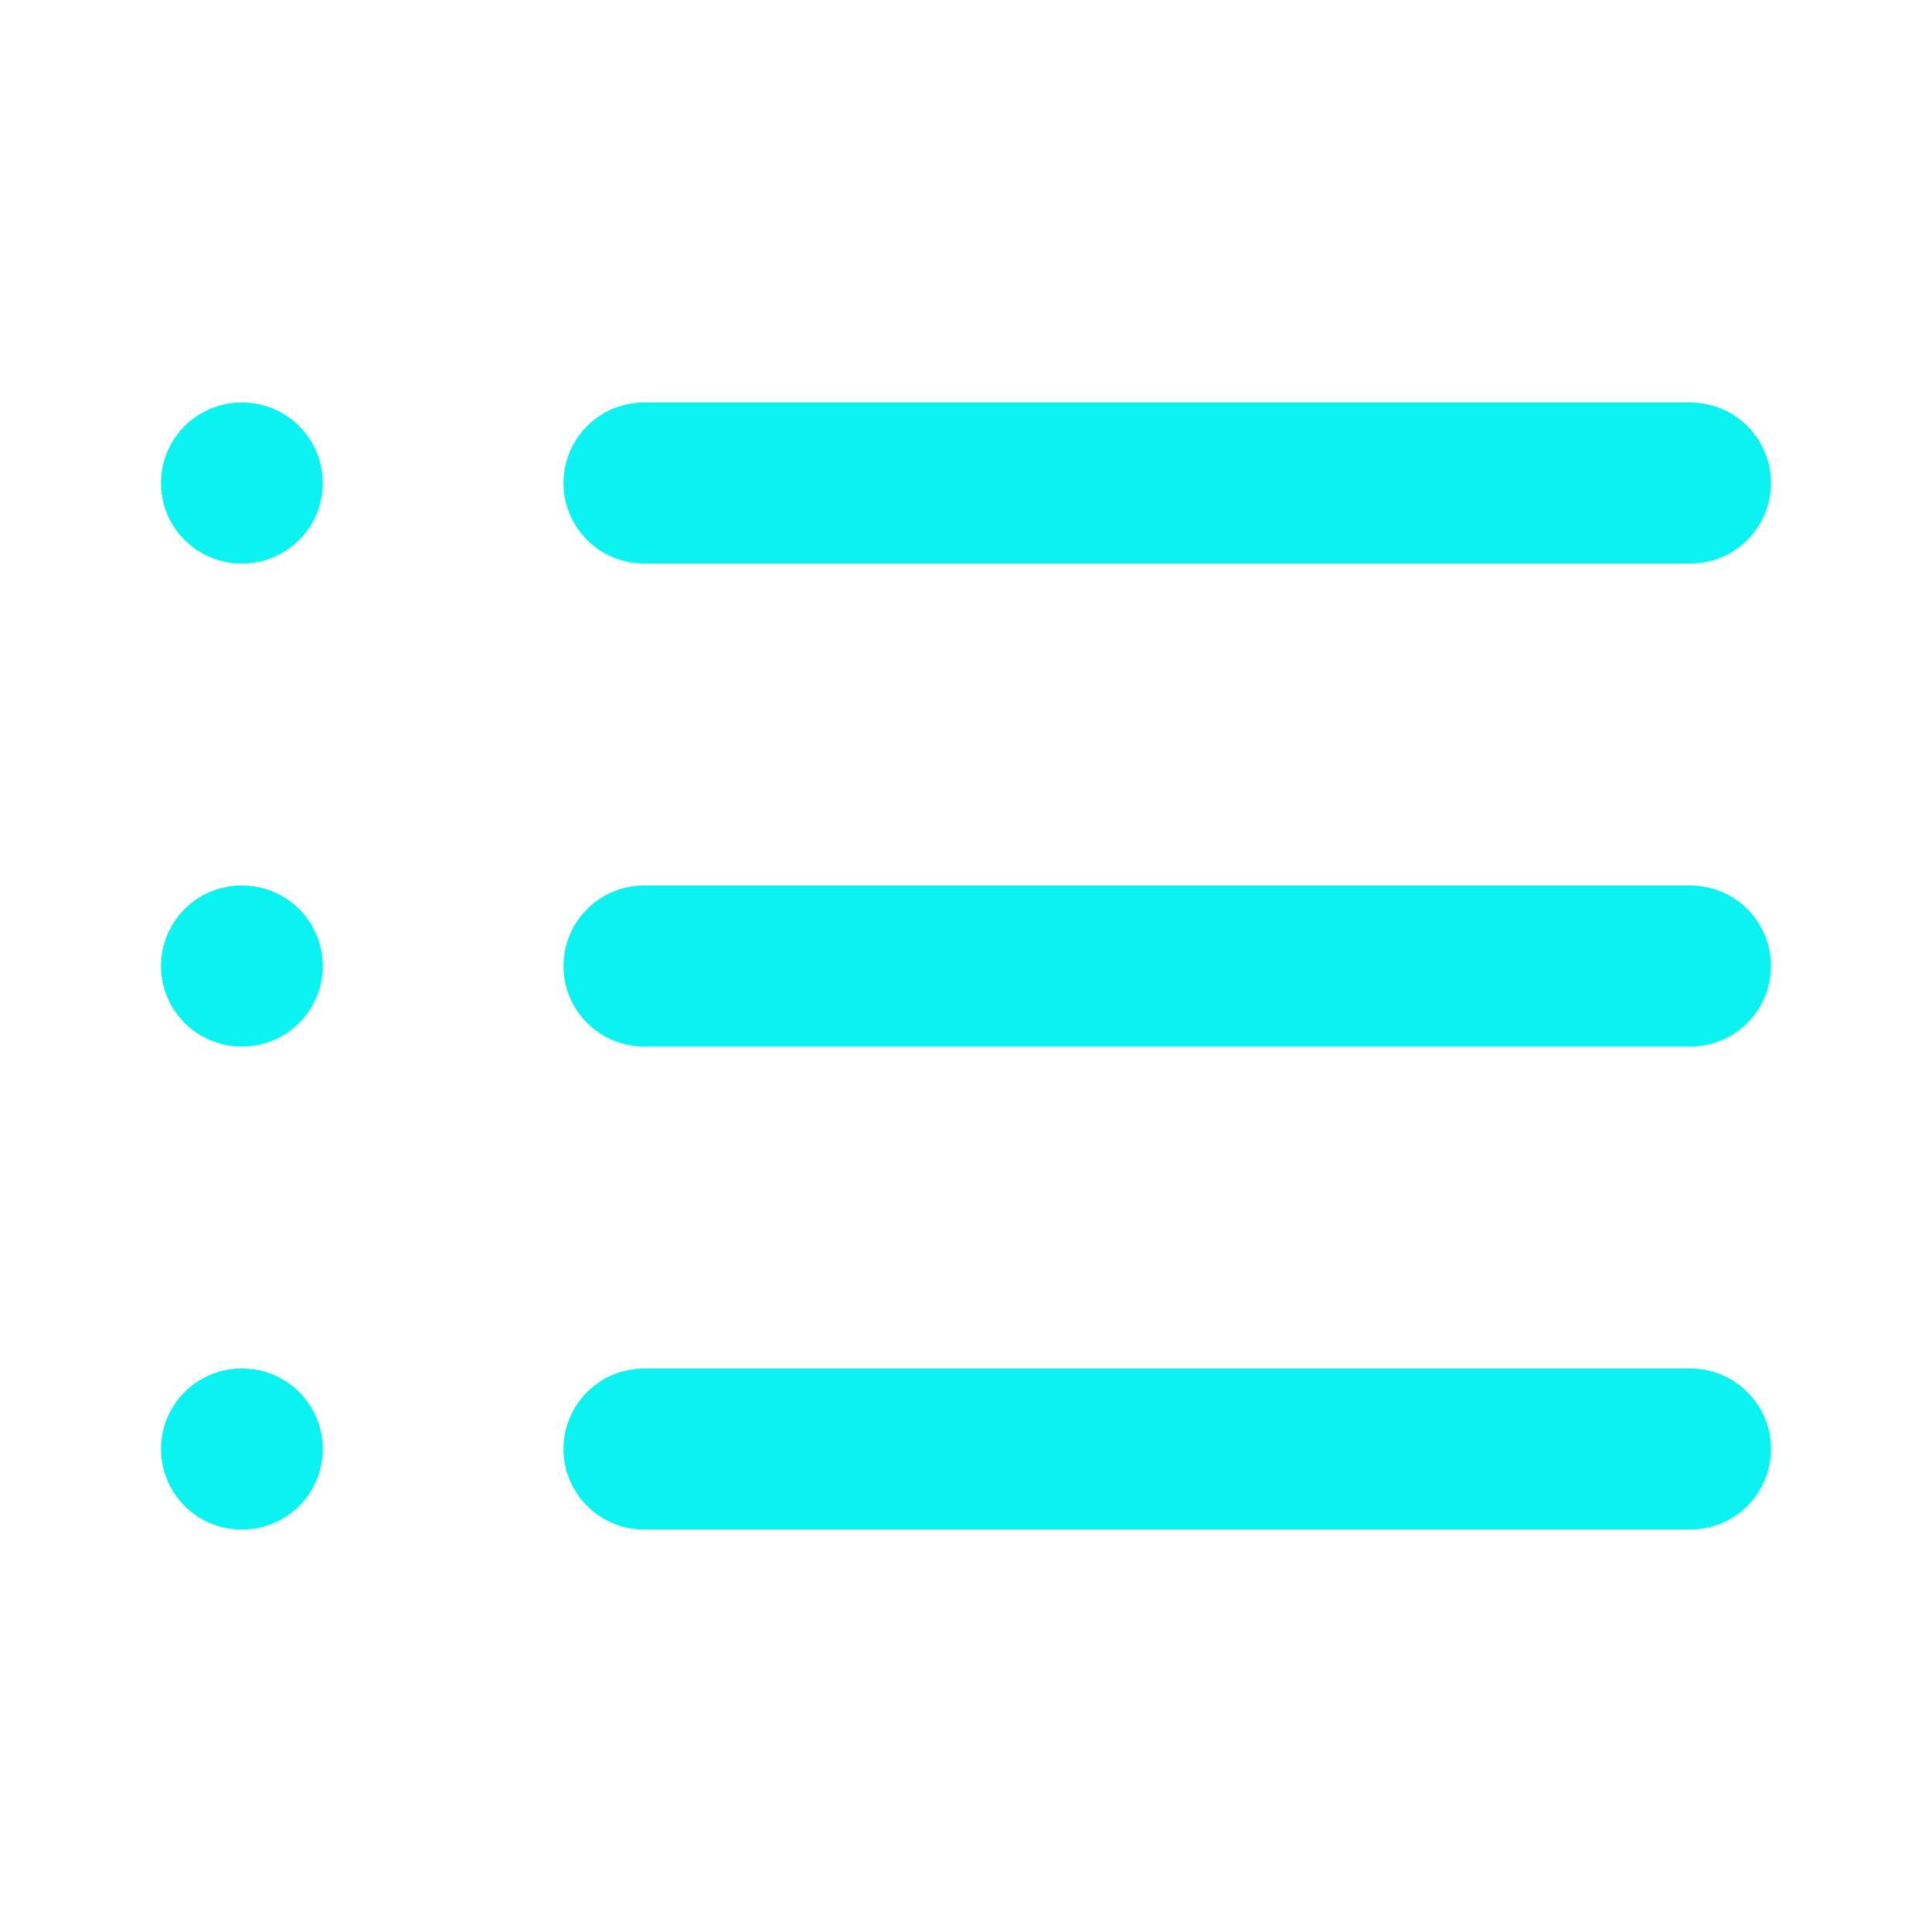
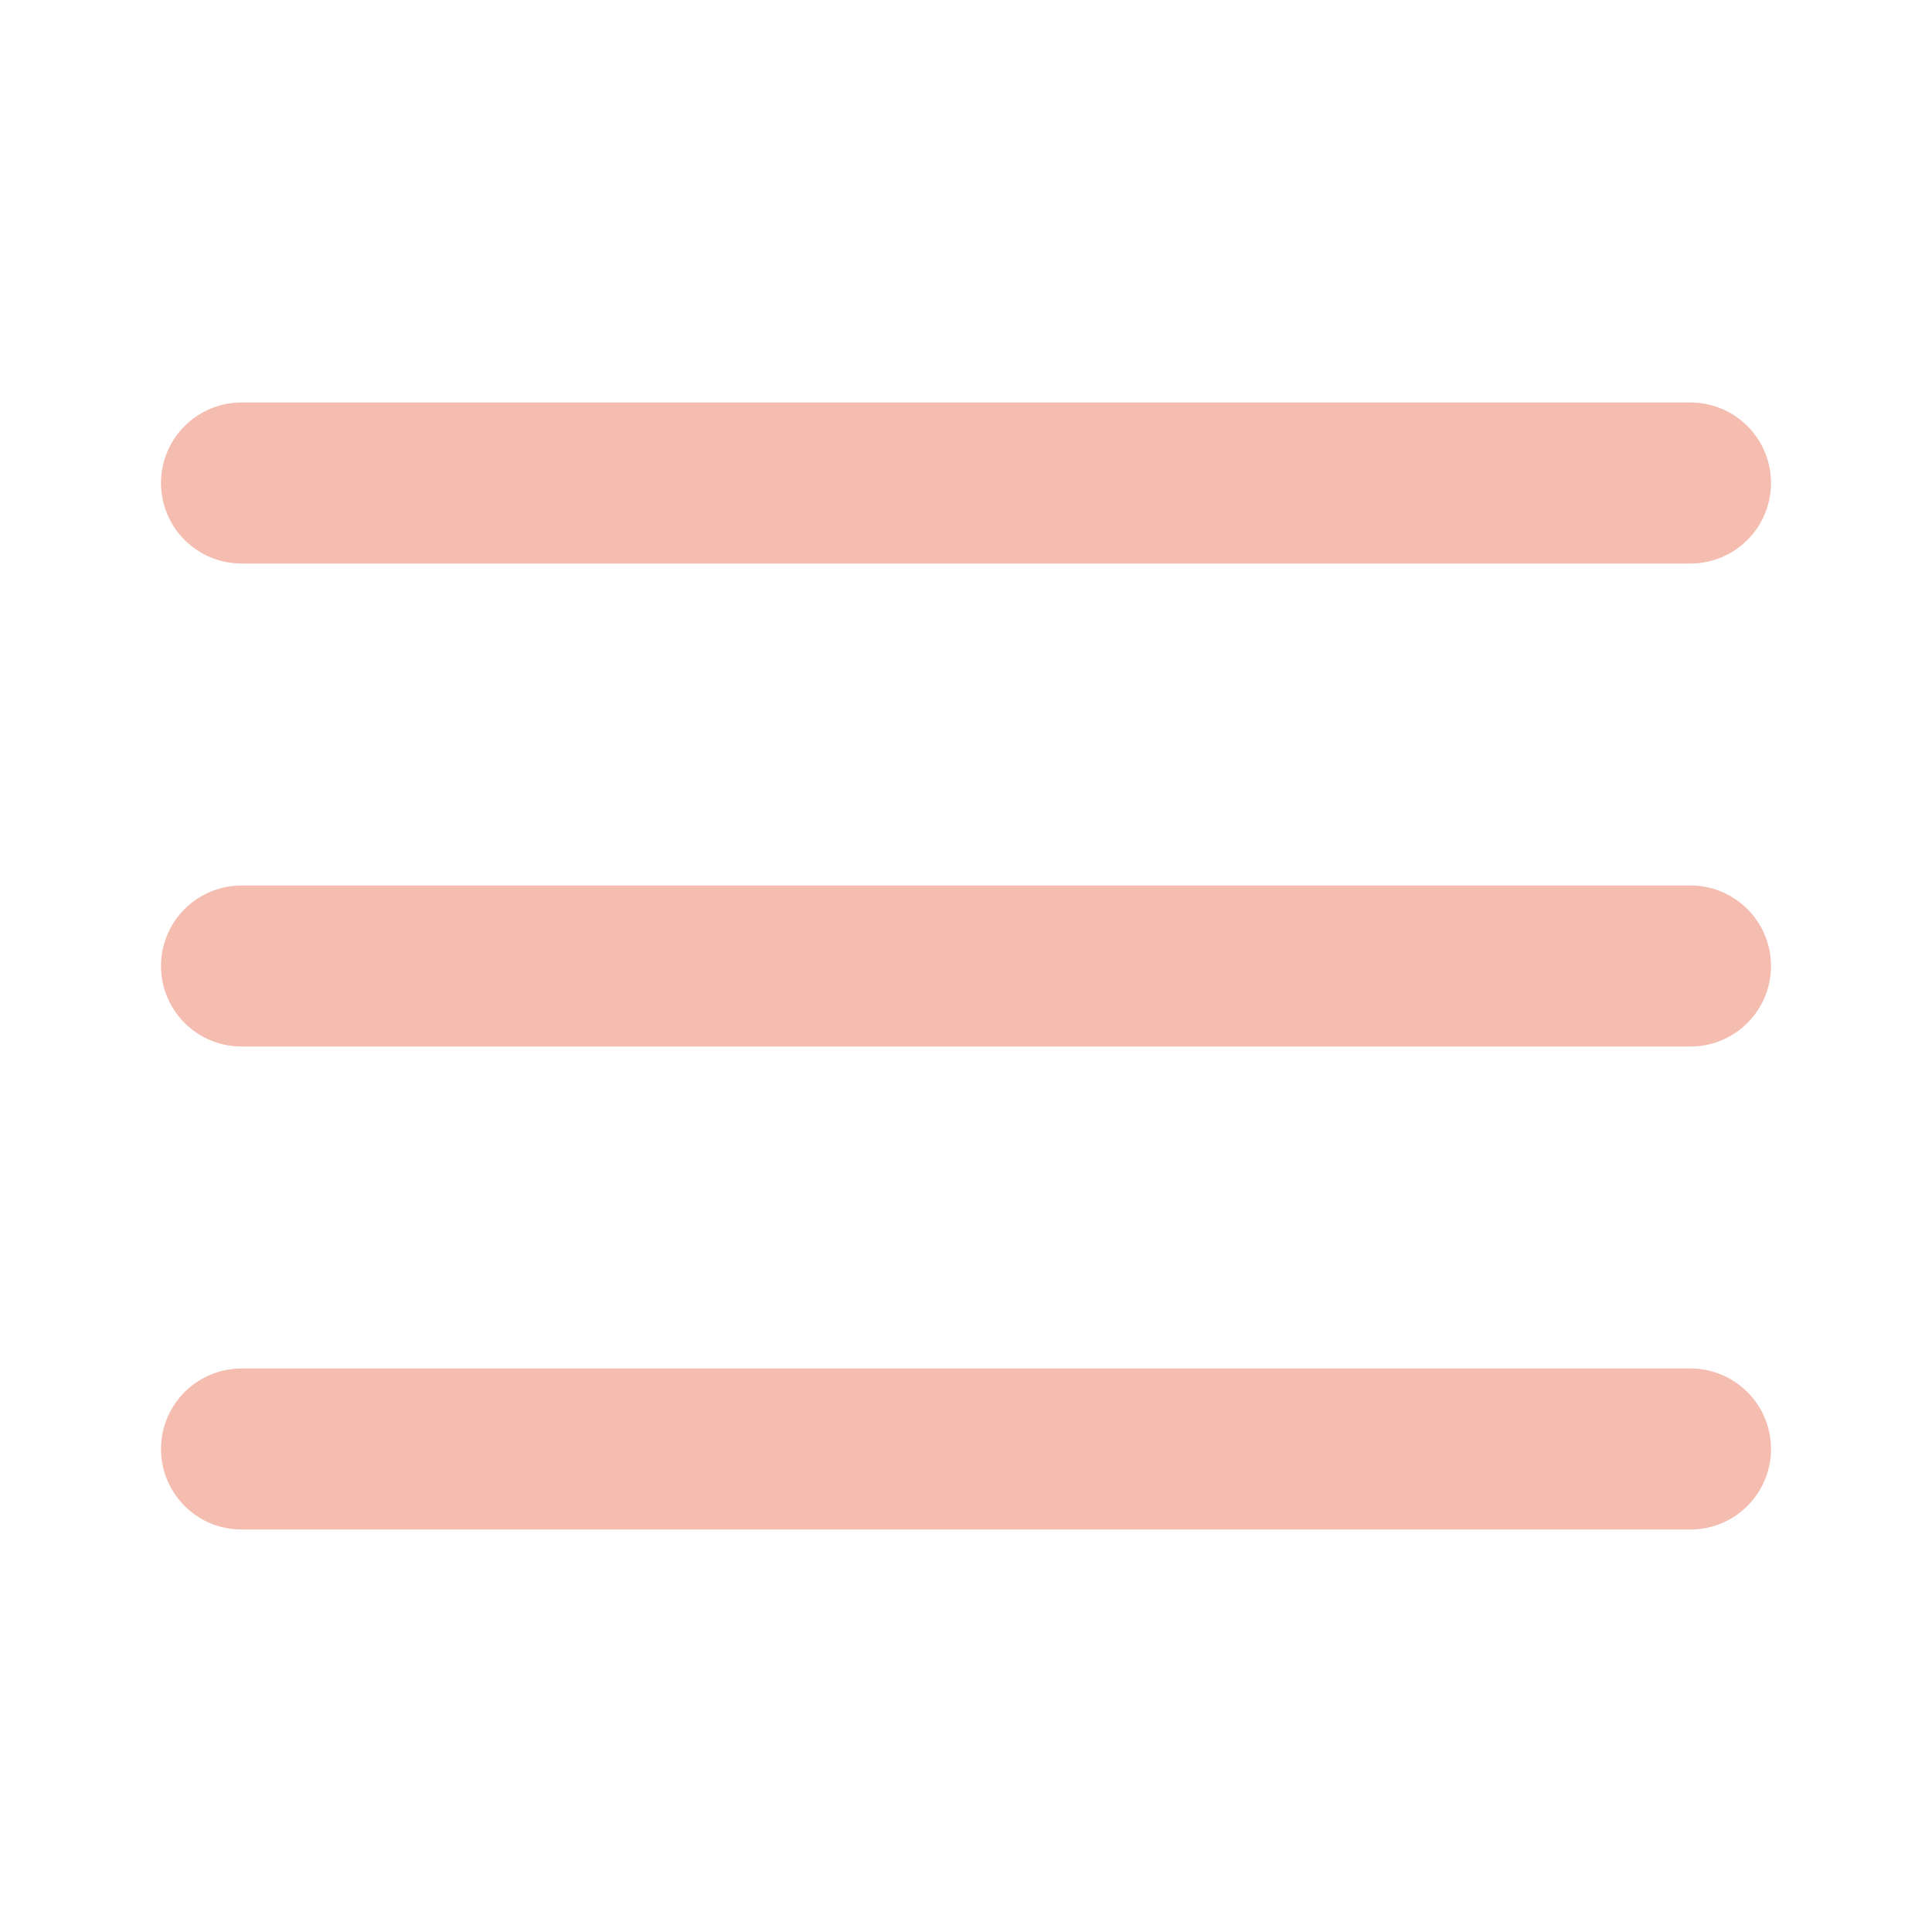
- <svg xmlns="http://www.w3.org/2000/svg" width="24" height="24" viewBox="0 0 24 24" fill="none" stroke="rgb(11, 243, 241)" stroke-width="2" stroke-linecap="round" stroke-linejoin="round" class="feather feather-list">
-   <line x1="8" y1="6" x2="21" y2="6" />
-   <line x1="8" y1="12" x2="21" y2="12" />
-   <line x1="8" y1="18" x2="21" y2="18" />
-   <line x1="3" y1="6" x2="3.01" y2="6" />
-   <line x1="3" y1="12" x2="3.01" y2="12" />
-   <line x1="3" y1="18" x2="3.01" y2="18" />
+ <svg xmlns="http://www.w3.org/2000/svg" width="24" height="24" viewBox="0 0 24 24" fill="none" stroke="rgb(245, 188, 176)" stroke-width="2" stroke-linecap="round" stroke-linejoin="round" class="feather feather-menu">
+   <line x1="3" y1="12" x2="21" y2="12" />
+   <line x1="3" y1="6" x2="21" y2="6" />
+   <line x1="3" y1="18" x2="21" y2="18" />
</svg>
